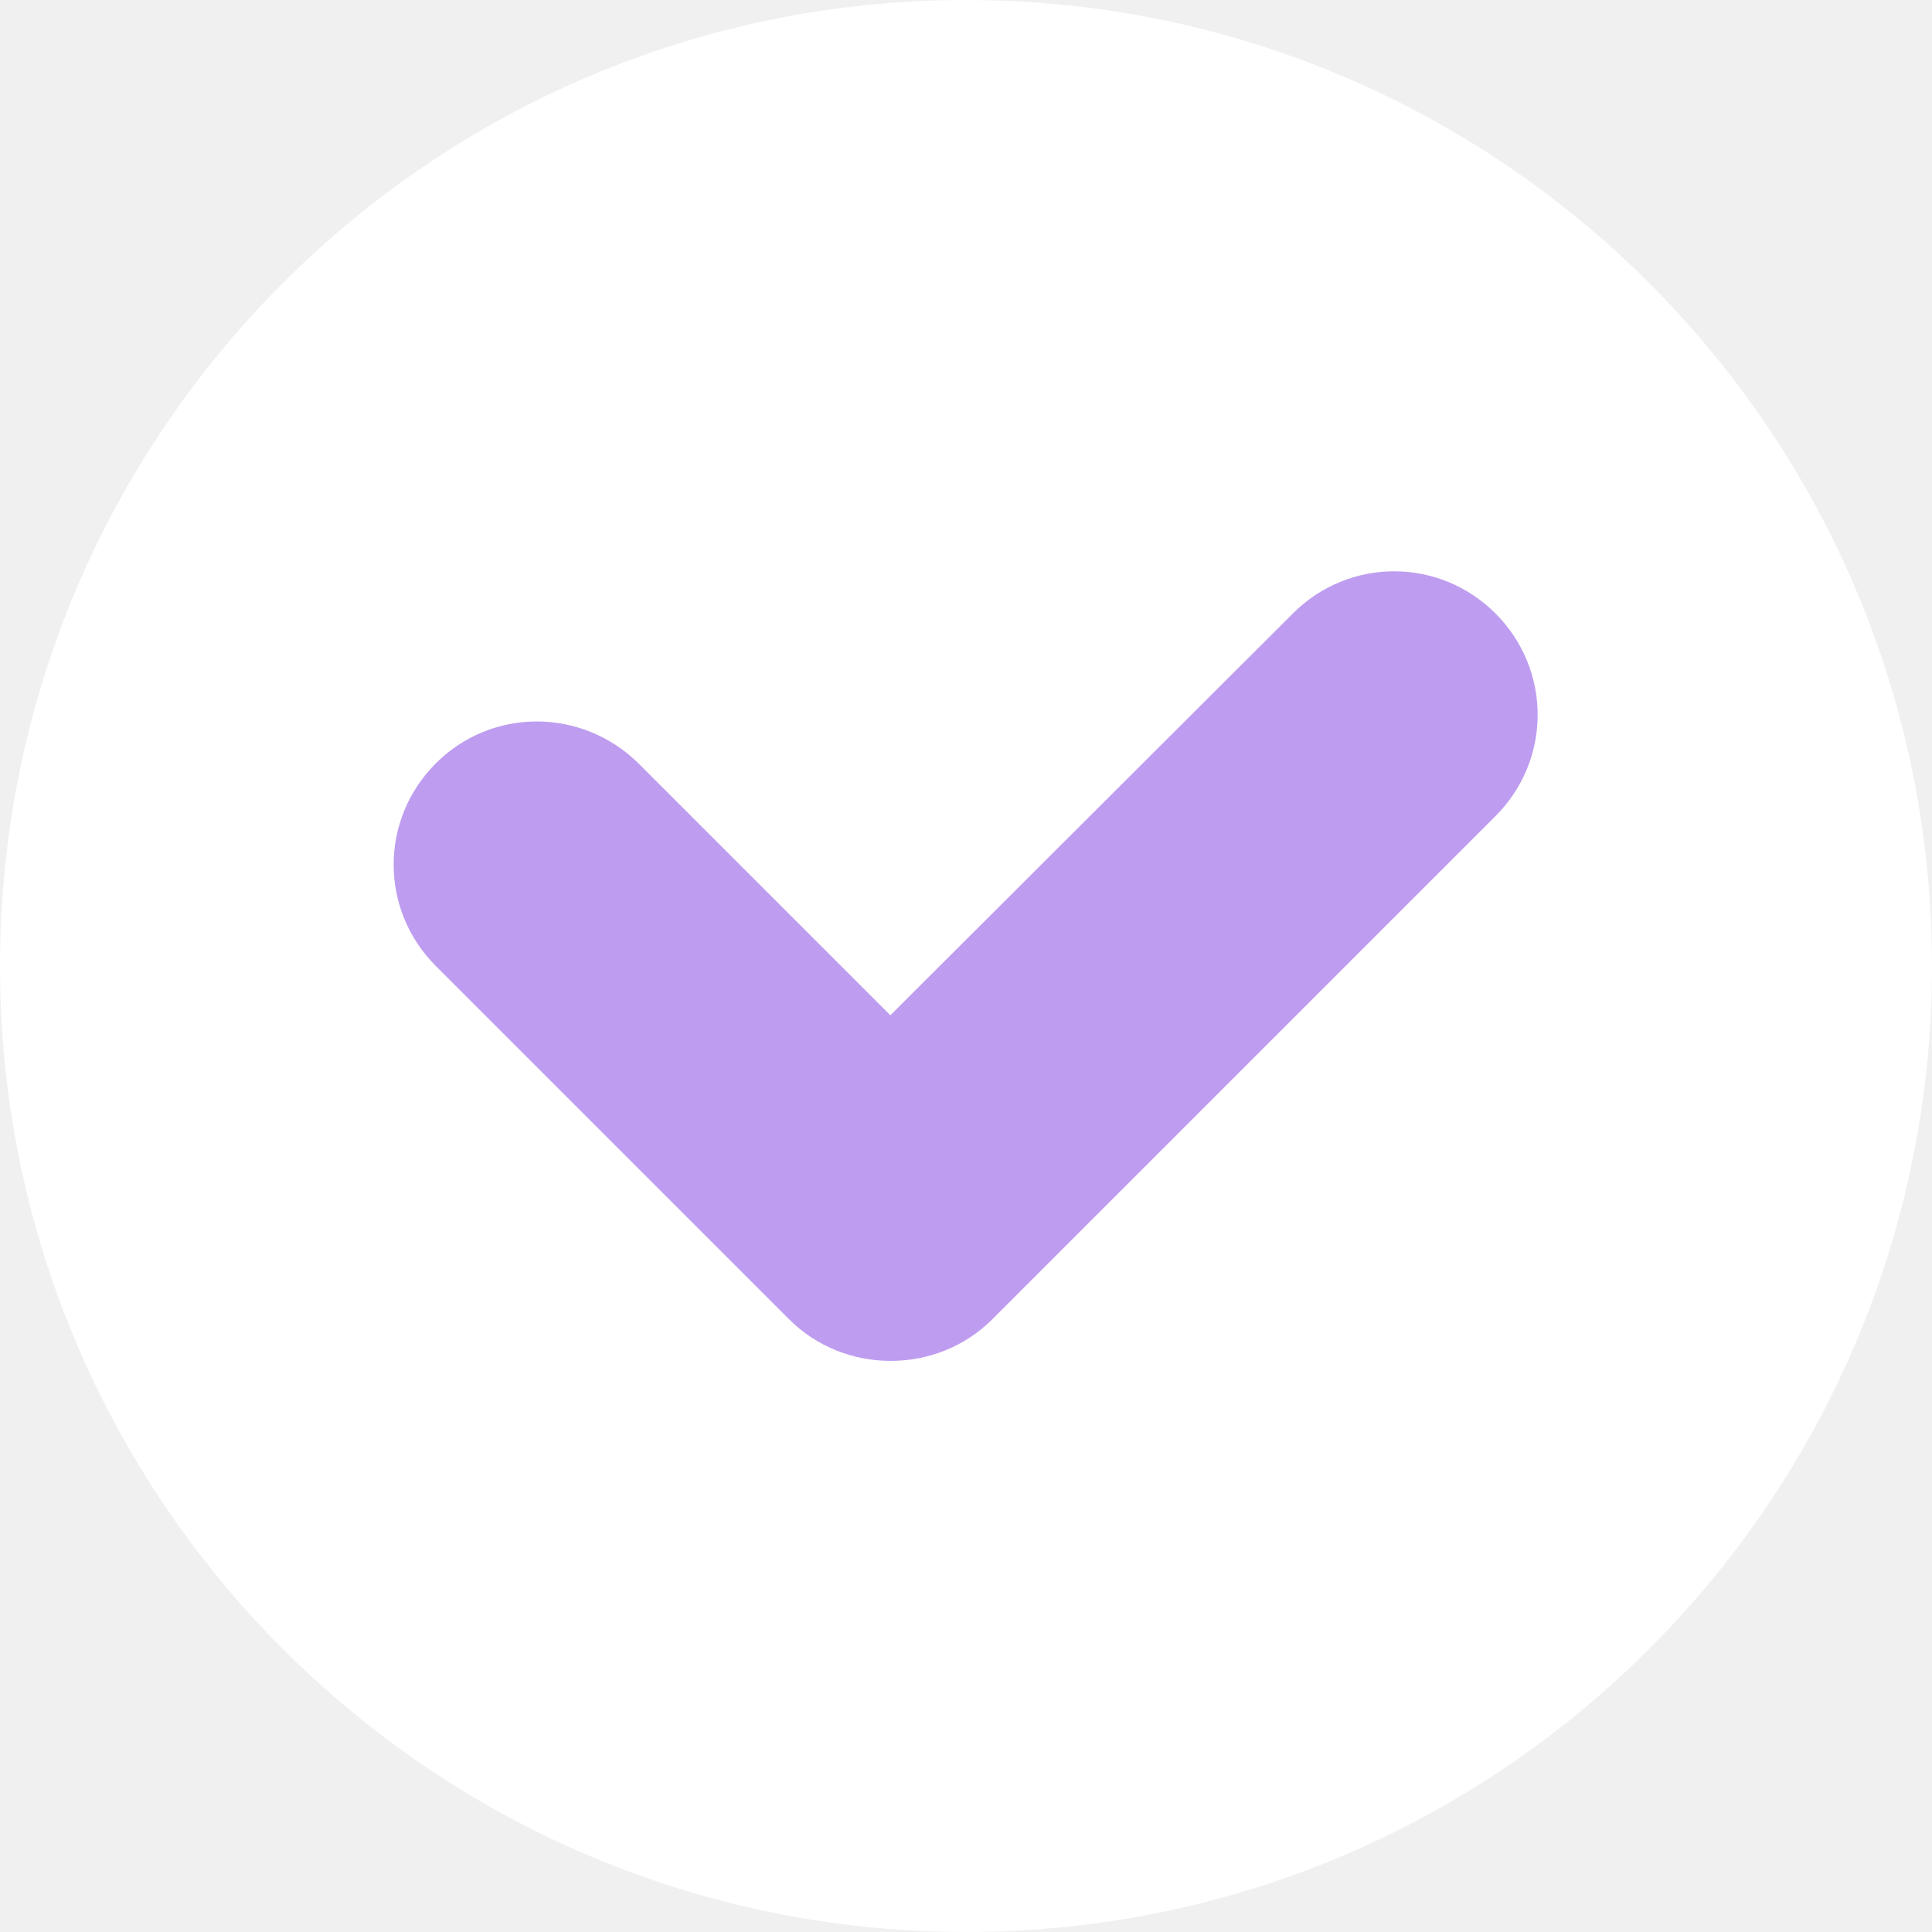
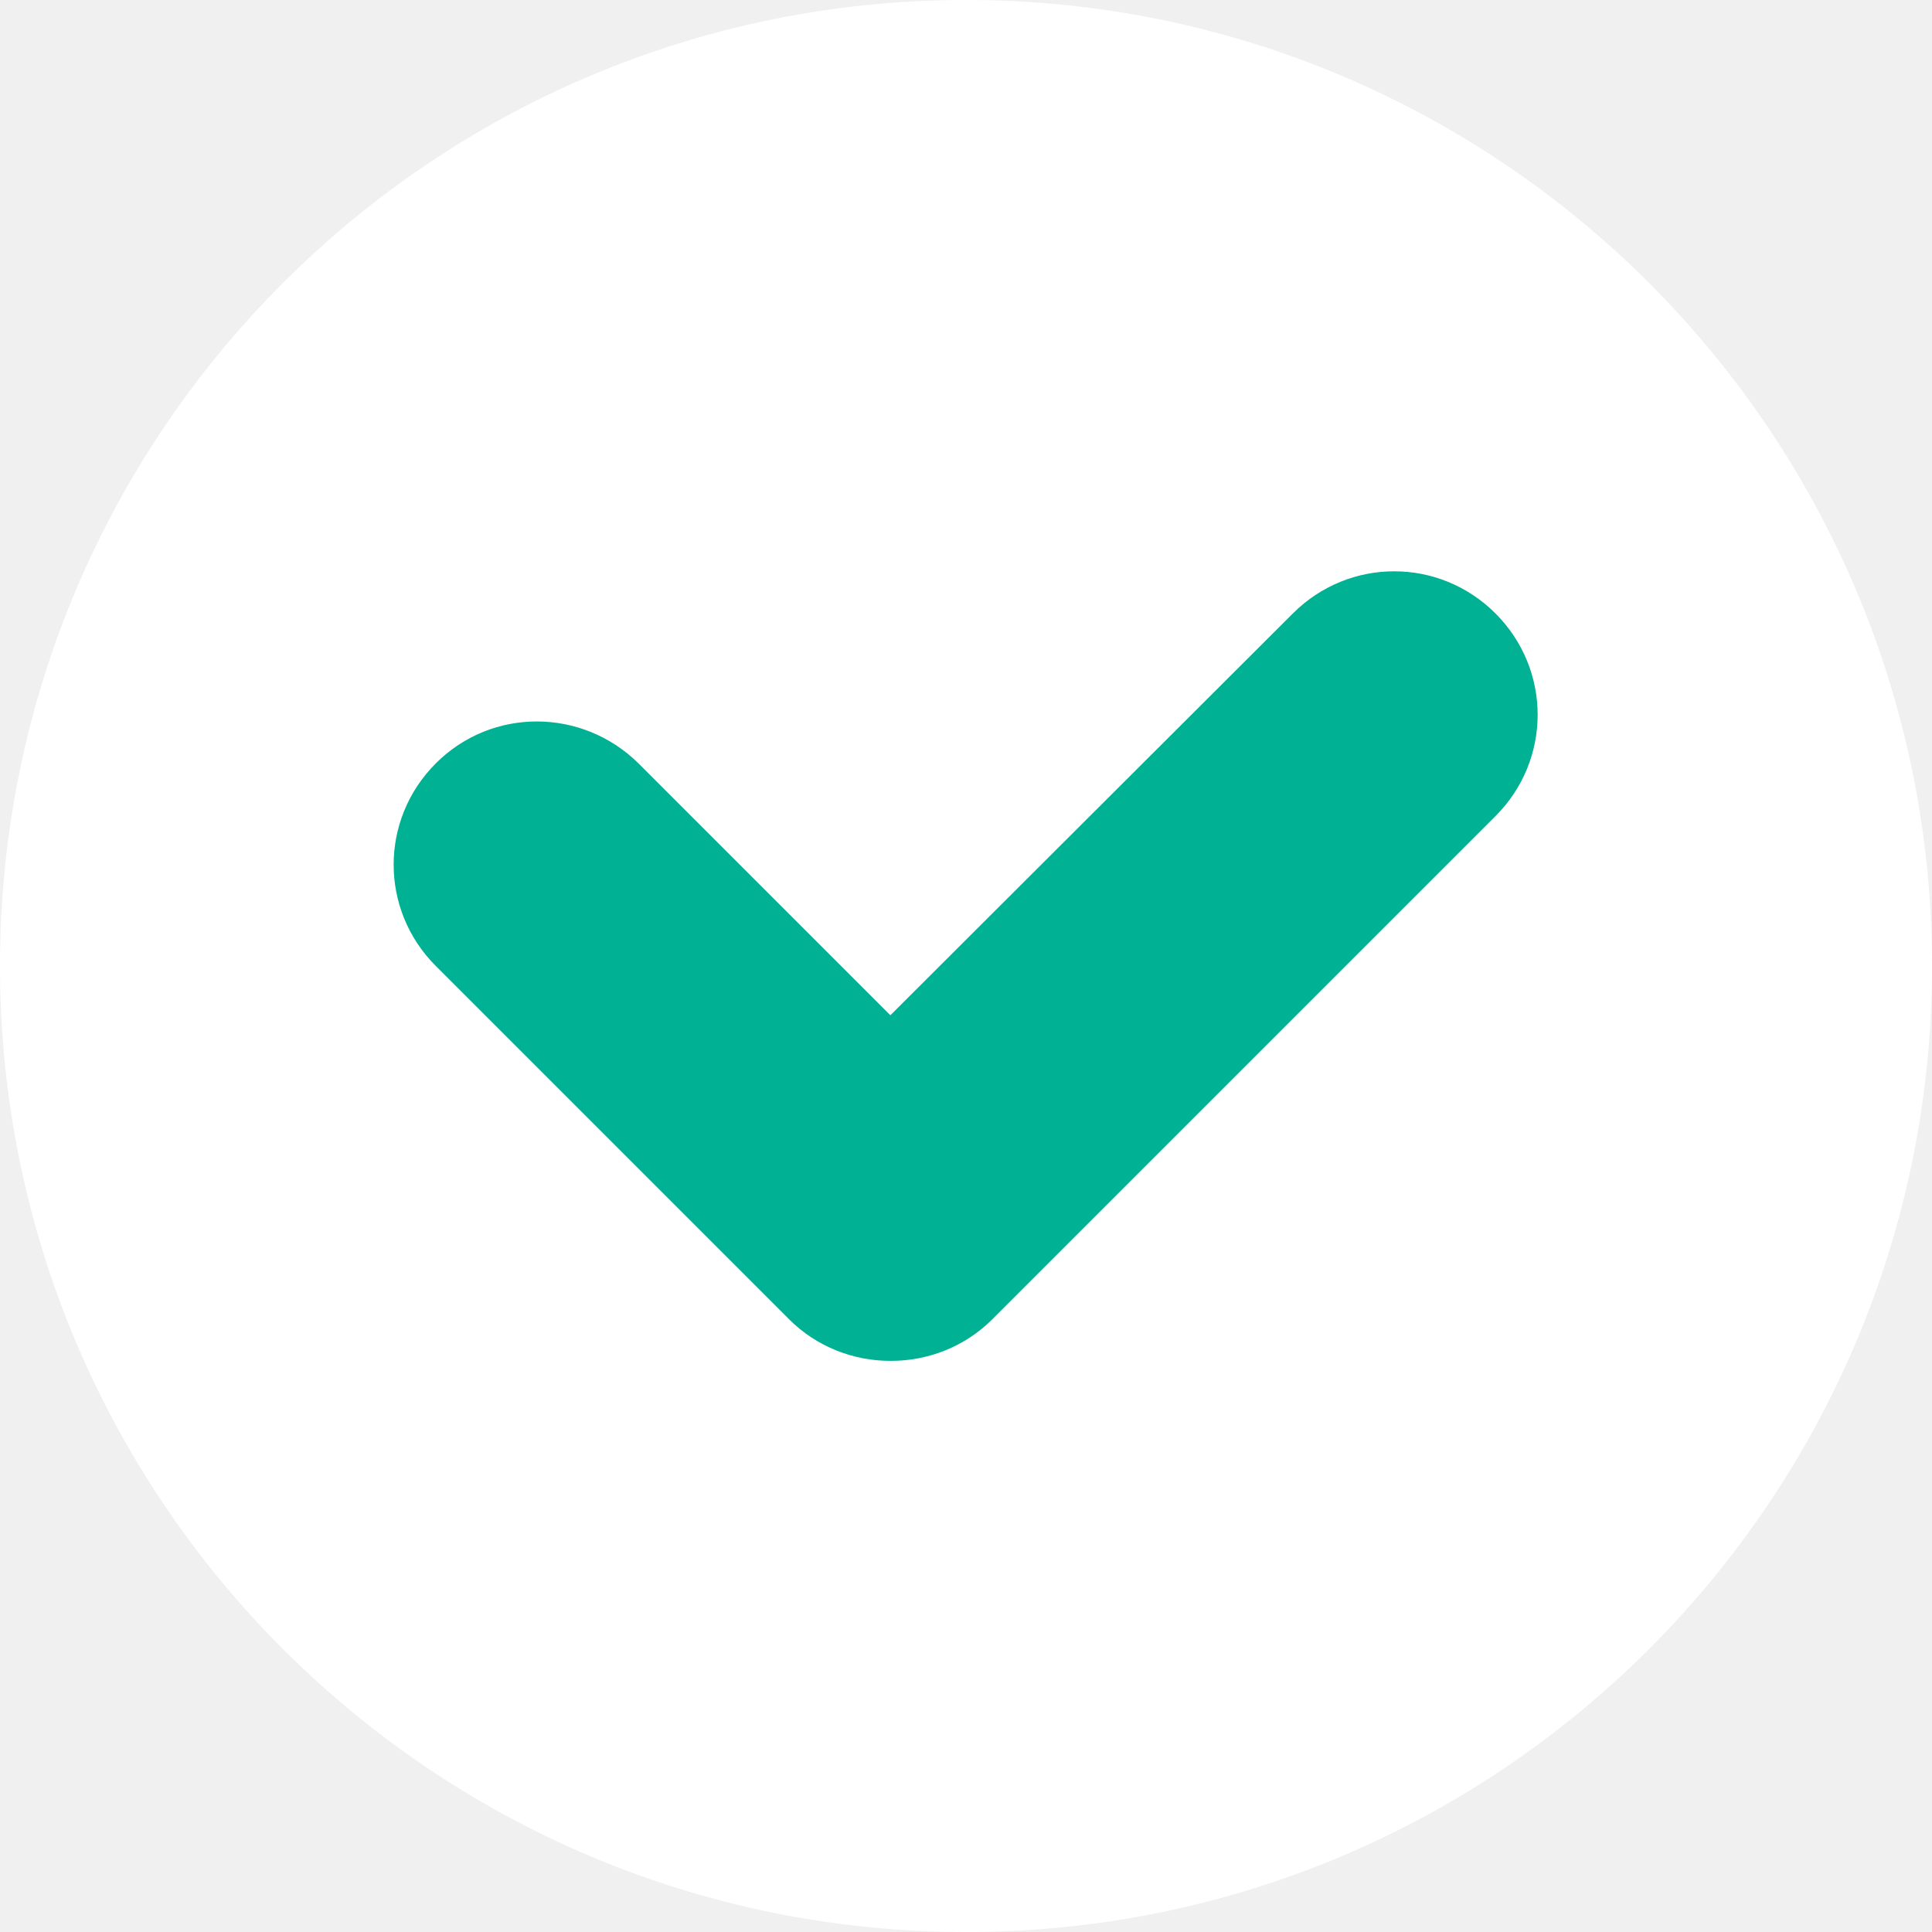
<svg xmlns="http://www.w3.org/2000/svg" id="Camada_2" viewBox="0 0 27.84 27.84">
  <defs>
-     <style>.cls-1{fill:#fff;}.cls-1,.cls-2{stroke-width:0px;}.cls-2{fill:#be9df0;}</style>
+     <style>.cls-1{fill:#fff;}.cls-1,.cls-2{stroke-width:0px;}.cls-2{fill:#00b193;}</style>
  </defs>
  <g id="Layer_1">
    <circle class="cls-1" cx="13.92" cy="13.92" r="13.92" />
    <path class="cls-2" d="m12.84,19.61c.53,0,1.06-.2,1.46-.6l7.25-7.25c.81-.81.81-2.11,0-2.92-.81-.81-2.11-.81-2.92,0l-5.8,5.79-3.63-3.63c-.81-.8-2.11-.81-2.92,0s-.81,2.11,0,2.92l5.09,5.09c.4.4.93.6,1.46.6Z" />
  </g>
</svg>
